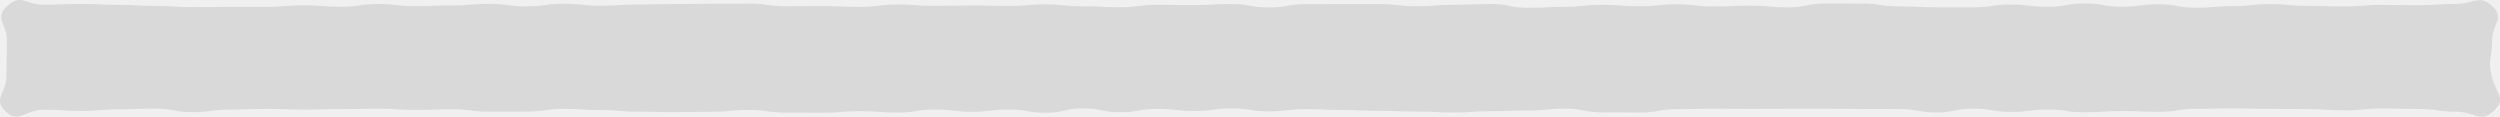
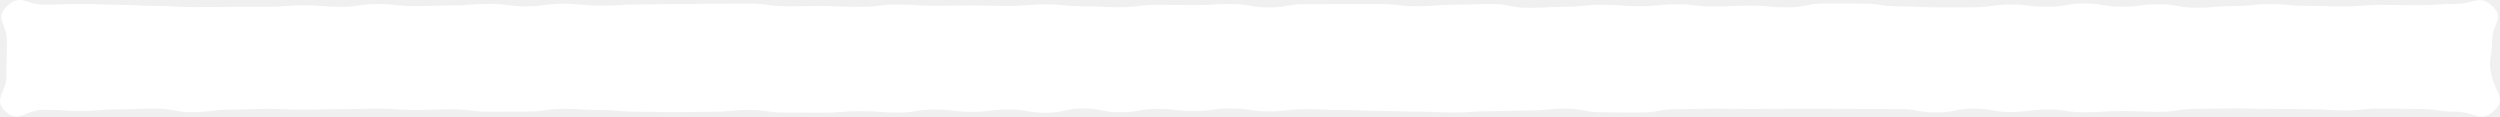
<svg xmlns="http://www.w3.org/2000/svg" width="1200" height="56" viewBox="0 0 1200 56" fill="none">
-   <path d="M1196.88 53.35C1190.71 59.161 1187.7 53.602 1178.8 53.602C1169.9 53.602 1169.9 52.298 1160.99 52.298C1152.09 52.298 1152.09 52.091 1143.18 52.091C1134.28 52.091 1134.28 52.963 1125.37 52.963C1116.47 52.963 1116.47 52.379 1107.56 52.379C1098.65 52.379 1098.66 52.262 1089.75 52.262C1080.85 52.262 1080.85 52.037 1071.94 52.037C1063.03 52.037 1063.04 52.235 1054.13 52.235C1045.23 52.235 1045.23 53.665 1036.32 53.665C1027.42 53.665 1027.42 53.296 1018.51 53.296C1009.6 53.296 1009.61 53.89 1000.7 53.89C991.793 53.89 991.803 52.577 982.893 52.577C973.983 52.577 973.983 53.737 965.083 53.737C956.183 53.737 956.183 52.145 947.273 52.145C938.374 52.145 938.374 53.98 929.464 53.98C920.564 53.98 920.564 52.352 911.654 52.352C902.754 52.352 902.754 52.307 893.844 52.307C884.934 52.307 884.934 52.19 876.035 52.19C867.135 52.19 867.135 52.19 858.225 52.19C849.315 52.19 849.315 52.298 840.415 52.298C831.515 52.298 831.515 52.163 822.605 52.163C813.696 52.163 813.696 52.415 804.796 52.415C795.896 52.415 795.896 54.034 786.986 54.034C778.076 54.034 778.076 53.917 769.176 53.917C760.276 53.917 760.277 52.163 751.367 52.163C742.467 52.163 742.467 53.044 733.567 53.044C724.667 53.044 724.667 53.35 715.757 53.35C706.847 53.35 706.857 53.998 697.947 53.998C689.048 53.998 689.048 53.557 680.138 53.557C671.228 53.557 671.238 53.224 662.328 53.224C653.428 53.224 653.428 52.81 644.518 52.81C635.619 52.81 635.618 52.397 626.709 52.397C617.799 52.397 617.809 53.458 608.899 53.458C599.989 53.458 599.999 52.046 591.089 52.046C582.189 52.046 582.189 53.269 573.28 53.269C564.37 53.269 564.37 52.262 555.47 52.262C546.57 52.262 546.57 53.881 537.66 53.881C528.75 53.881 528.75 52.037 519.85 52.037C510.951 52.037 510.951 54.142 502.041 54.142C493.131 54.142 493.131 52.577 484.231 52.577C475.331 52.577 475.331 53.665 466.421 53.665C457.512 53.665 457.512 52.577 448.612 52.577C439.712 52.577 439.702 54.034 430.802 54.034C421.902 54.034 421.902 53.341 412.992 53.341C404.082 53.341 404.082 54.079 395.183 54.079C386.283 54.079 386.273 54.052 377.373 54.052C368.463 54.052 368.463 52.783 359.563 52.783C350.653 52.783 350.653 53.638 341.753 53.638C332.844 53.638 332.844 53.818 323.944 53.818C315.044 53.818 315.034 53.62 306.134 53.62C297.234 53.62 297.224 52.819 288.324 52.819C279.414 52.819 279.414 52.253 270.515 52.253C261.605 52.253 261.605 53.548 252.705 53.548C243.805 53.548 243.795 53.611 234.895 53.611C225.995 53.611 225.995 52.478 217.085 52.478C208.186 52.478 208.186 52.775 199.276 52.775C190.366 52.775 190.366 52.163 181.466 52.163C172.556 52.163 172.556 52.379 163.656 52.379C154.747 52.379 154.747 52.613 145.847 52.613C136.937 52.613 136.937 52.262 128.037 52.262C119.137 52.262 119.127 52.622 110.227 52.622C101.327 52.622 101.317 53.836 92.408 53.836C83.498 53.836 83.498 52.127 74.598 52.127C65.698 52.127 65.688 52.496 56.778 52.496C47.868 52.496 47.868 53.26 38.959 53.26C30.049 53.26 30.049 52.675 21.139 52.675C12.229 52.675 8.938 59.395 2.772 53.575C-3.651 47.521 3.101 44.705 3.101 36.312C3.101 27.919 3.329 27.919 3.329 19.517C3.329 11.115 -2.935 8.929 3.488 2.866C9.912 -3.198 12.229 2.245 21.129 2.245C30.029 2.245 30.029 1.876 38.939 1.876C47.849 1.876 47.839 2.326 56.748 2.326C65.658 2.326 65.648 2.839 74.558 2.839C83.468 2.839 83.458 3.414 92.368 3.414C101.278 3.414 101.268 3.306 110.178 3.306C119.087 3.306 119.077 3.306 127.987 3.306C136.897 3.306 136.887 2.551 145.797 2.551C154.707 2.551 154.697 3.261 163.607 3.261C172.516 3.261 172.507 1.921 181.416 1.921C190.326 1.921 190.316 2.965 199.226 2.965C208.136 2.965 208.126 2.614 217.036 2.614C225.946 2.614 225.946 1.849 234.845 1.849C243.745 1.849 243.745 3.046 252.655 3.046C261.565 3.046 261.555 1.795 270.465 1.795C279.375 1.795 279.365 2.731 288.275 2.731C297.184 2.731 297.174 2.164 306.084 2.164C314.994 2.164 314.994 1.948 323.894 1.948C332.794 1.948 332.794 1.804 341.704 1.804C350.614 1.804 350.614 1.723 359.513 1.723C368.413 1.723 368.413 3.019 377.323 3.019C386.233 3.019 386.233 2.92 395.133 2.92C404.033 2.92 404.033 3.315 412.943 3.315C421.852 3.315 421.852 2.173 430.752 2.173C439.652 2.173 439.652 2.803 448.562 2.803C457.472 2.803 457.462 2.623 466.362 2.623C475.262 2.623 475.262 2.848 484.171 2.848C493.081 2.848 493.071 2.11 501.981 2.11C510.891 2.11 510.881 3.019 519.791 3.019C528.701 3.019 528.691 3.477 537.6 3.477C546.51 3.477 546.5 2.317 555.41 2.317C564.32 2.317 564.31 2.443 573.22 2.443C582.13 2.443 582.12 1.93 591.03 1.93C599.939 1.93 599.929 3.576 608.839 3.576C617.749 3.576 617.739 1.984 626.649 1.984C635.559 1.984 635.559 1.957 644.459 1.957C653.359 1.957 653.359 1.957 662.268 1.957C671.178 1.957 671.178 3.01 680.078 3.01C688.978 3.01 688.978 2.29 697.888 2.29C706.798 2.29 706.798 1.93 715.698 1.93C724.597 1.93 724.597 3.747 733.507 3.747C742.417 3.747 742.417 3.27 751.317 3.27C760.217 3.27 760.227 2.299 769.127 2.299C778.027 2.299 778.027 3.001 786.936 3.001C795.846 3.001 795.846 2.074 804.746 2.074C813.646 2.074 813.656 3.1 822.556 3.1C831.456 3.1 831.466 2.722 840.365 2.722C849.265 2.722 849.275 3.531 858.175 3.531C867.075 3.531 867.085 1.678 875.985 1.678C884.885 1.678 884.895 1.723 893.795 1.723C902.694 1.723 902.704 3.064 911.604 3.064C920.504 3.064 920.514 3.504 929.414 3.504C938.314 3.504 938.324 3.504 947.224 3.504C956.124 3.504 956.134 2.191 965.033 2.191C973.933 2.191 973.933 3.252 982.843 3.252C991.753 3.252 991.743 1.66 1000.65 1.66C1009.56 1.66 1009.56 3.208 1018.46 3.208C1027.36 3.208 1027.37 2.047 1036.27 2.047C1045.17 2.047 1045.18 3.702 1054.08 3.702C1062.98 3.702 1062.99 2.947 1071.89 2.947C1080.79 2.947 1080.8 1.966 1089.7 1.966C1098.6 1.966 1098.61 2.821 1107.52 2.821C1116.43 2.821 1116.43 3.082 1125.33 3.082C1134.23 3.082 1134.24 2.344 1143.15 2.344C1152.06 2.344 1152.06 2.524 1160.97 2.524C1169.88 2.524 1169.88 1.858 1178.79 1.858C1187.7 1.858 1190.15 -2.829 1196.32 2.983C1202.5 8.794 1196.23 11.124 1196.23 19.526C1196.23 27.928 1194.02 28.234 1196 36.438C1198.14 45.299 1203.31 47.287 1196.89 53.35H1196.88Z" fill="#D9D9D9" />
+   <path d="M1196.88 53.35C1190.71 59.162 1187.7 53.602 1178.8 53.602C1169.9 53.602 1169.9 52.298 1160.99 52.298C1152.09 52.298 1152.09 52.091 1143.18 52.091C1134.28 52.091 1134.28 52.964 1125.37 52.964C1116.47 52.964 1116.47 52.379 1107.56 52.379C1098.65 52.379 1098.66 52.262 1089.75 52.262C1080.85 52.262 1080.85 52.037 1071.94 52.037C1063.03 52.037 1063.04 52.235 1054.13 52.235C1045.23 52.235 1045.23 53.665 1036.32 53.665C1027.42 53.665 1027.42 53.296 1018.51 53.296C1009.6 53.296 1009.61 53.89 1000.7 53.89C991.793 53.89 991.802 52.577 982.893 52.577C973.983 52.577 973.983 53.737 965.083 53.737C956.183 53.737 956.183 52.145 947.273 52.145C938.373 52.145 938.373 53.98 929.464 53.98C920.564 53.98 920.564 52.352 911.654 52.352C902.754 52.352 902.754 52.307 893.844 52.307C884.934 52.307 884.934 52.19 876.034 52.19C867.135 52.19 867.135 52.19 858.225 52.19C849.315 52.19 849.315 52.298 840.415 52.298C831.515 52.298 831.515 52.163 822.605 52.163C813.695 52.163 813.695 52.415 804.796 52.415C795.896 52.415 795.896 54.034 786.986 54.034C778.076 54.034 778.076 53.917 769.176 53.917C760.276 53.917 760.276 52.163 751.367 52.163C742.467 52.163 742.467 53.044 733.567 53.044C724.667 53.044 724.667 53.35 715.757 53.35C706.847 53.35 706.857 53.998 697.947 53.998C689.047 53.998 689.047 53.557 680.138 53.557C671.228 53.557 671.238 53.224 662.328 53.224C653.428 53.224 653.428 52.811 644.518 52.811C635.618 52.811 635.618 52.397 626.708 52.397C617.799 52.397 617.809 53.458 608.899 53.458C599.989 53.458 599.999 52.046 591.089 52.046C582.189 52.046 582.189 53.269 573.279 53.269C564.37 53.269 564.37 52.262 555.47 52.262C546.57 52.262 546.57 53.881 537.66 53.881C528.75 53.881 528.75 52.037 519.85 52.037C510.95 52.037 510.95 54.142 502.041 54.142C493.131 54.142 493.131 52.577 484.231 52.577C475.331 52.577 475.331 53.665 466.421 53.665C457.511 53.665 457.511 52.577 448.611 52.577C439.712 52.577 439.702 54.034 430.802 54.034C421.902 54.034 421.902 53.341 412.992 53.341C404.082 53.341 404.082 54.079 395.182 54.079C386.282 54.079 386.273 54.052 377.373 54.052C368.463 54.052 368.463 52.784 359.563 52.784C350.653 52.784 350.653 53.638 341.753 53.638C332.843 53.638 332.843 53.818 323.944 53.818C315.044 53.818 315.034 53.62 306.134 53.62C297.234 53.62 297.224 52.82 288.324 52.82C279.414 52.82 279.414 52.253 270.514 52.253C261.605 52.253 261.605 53.548 252.705 53.548C243.805 53.548 243.795 53.611 234.895 53.611C225.995 53.611 225.995 52.478 217.085 52.478C208.185 52.478 208.185 52.775 199.276 52.775C190.366 52.775 190.366 52.163 181.466 52.163C172.556 52.163 172.556 52.379 163.656 52.379C154.746 52.379 154.746 52.613 145.846 52.613C136.937 52.613 136.937 52.262 128.037 52.262C119.137 52.262 119.127 52.622 110.227 52.622C101.327 52.622 101.317 53.836 92.407 53.836C83.498 53.836 83.498 52.127 74.598 52.127C65.698 52.127 65.688 52.496 56.778 52.496C47.868 52.496 47.868 53.26 38.958 53.26C30.049 53.26 30.049 52.676 21.139 52.676C12.229 52.676 8.937 59.396 2.772 53.575C-3.652 47.521 3.1 44.705 3.1 36.312C3.1 27.919 3.329 27.919 3.329 19.517C3.329 11.115 -2.936 8.929 3.488 2.866C9.912 -3.197 12.229 2.245 21.129 2.245C30.029 2.245 30.029 1.876 38.938 1.876C47.848 1.876 47.838 2.326 56.748 2.326C65.658 2.326 65.648 2.839 74.558 2.839C83.468 2.839 83.458 3.415 92.368 3.415C101.277 3.415 101.268 3.307 110.177 3.307C119.087 3.307 119.077 3.307 127.987 3.307C136.897 3.307 136.887 2.551 145.797 2.551C154.707 2.551 154.697 3.262 163.606 3.262C172.516 3.262 172.506 1.921 181.416 1.921C190.326 1.921 190.316 2.965 199.226 2.965C208.136 2.965 208.126 2.614 217.036 2.614C225.945 2.614 225.945 1.849 234.845 1.849C243.745 1.849 243.745 3.046 252.655 3.046C261.565 3.046 261.555 1.795 270.465 1.795C279.375 1.795 279.365 2.731 288.274 2.731C297.184 2.731 297.174 2.164 306.084 2.164C314.994 2.164 314.994 1.948 323.894 1.948C332.794 1.948 332.794 1.804 341.703 1.804C350.613 1.804 350.613 1.723 359.513 1.723C368.413 1.723 368.413 3.019 377.323 3.019C386.233 3.019 386.233 2.92 395.133 2.92C404.033 2.92 404.033 3.316 412.942 3.316C421.852 3.316 421.852 2.173 430.752 2.173C439.652 2.173 439.652 2.803 448.562 2.803C457.472 2.803 457.462 2.623 466.362 2.623C475.261 2.623 475.261 2.848 484.171 2.848C493.081 2.848 493.071 2.11 501.981 2.11C510.891 2.11 510.881 3.019 519.791 3.019C528.7 3.019 528.69 3.477 537.6 3.477C546.51 3.477 546.5 2.317 555.41 2.317C564.32 2.317 564.31 2.443 573.22 2.443C582.13 2.443 582.12 1.93 591.029 1.93C599.939 1.93 599.929 3.576 608.839 3.576C617.749 3.576 617.739 1.984 626.649 1.984C635.559 1.984 635.559 1.957 644.459 1.957C653.358 1.957 653.358 1.957 662.268 1.957C671.178 1.957 671.178 3.01 680.078 3.01C688.978 3.01 688.978 2.29 697.888 2.29C706.797 2.29 706.797 1.93 715.697 1.93C724.597 1.93 724.597 3.747 733.507 3.747C742.417 3.747 742.417 3.271 751.317 3.271C760.217 3.271 760.227 2.299 769.126 2.299C778.026 2.299 778.026 3.001 786.936 3.001C795.846 3.001 795.846 2.074 804.746 2.074C813.646 2.074 813.656 3.1 822.556 3.1C831.455 3.1 831.465 2.722 840.365 2.722C849.265 2.722 849.275 3.531 858.175 3.531C867.075 3.531 867.085 1.678 875.985 1.678C884.885 1.678 884.895 1.723 893.794 1.723C902.694 1.723 902.704 3.064 911.604 3.064C920.504 3.064 920.514 3.504 929.414 3.504C938.314 3.504 938.324 3.504 947.223 3.504C956.123 3.504 956.133 2.191 965.033 2.191C973.933 2.191 973.933 3.253 982.843 3.253C991.753 3.253 991.743 1.66 1000.65 1.66C1009.56 1.66 1009.56 3.208 1018.46 3.208C1027.36 3.208 1027.37 2.047 1036.27 2.047C1045.17 2.047 1045.18 3.702 1054.08 3.702C1062.98 3.702 1062.99 2.947 1071.89 2.947C1080.79 2.947 1080.8 1.966 1089.7 1.966C1098.6 1.966 1098.61 2.821 1107.52 2.821C1116.43 2.821 1116.43 3.082 1125.33 3.082C1134.23 3.082 1134.24 2.344 1143.15 2.344C1152.06 2.344 1152.06 2.524 1160.97 2.524C1169.88 2.524 1169.88 1.858 1178.79 1.858C1187.7 1.858 1190.15 -2.829 1196.32 2.983C1202.5 8.794 1196.23 11.124 1196.23 19.526C1196.23 27.928 1194.02 28.234 1196 36.438C1198.14 45.299 1203.31 47.287 1196.89 53.35H1196.88Z" fill="white" />
</svg>
